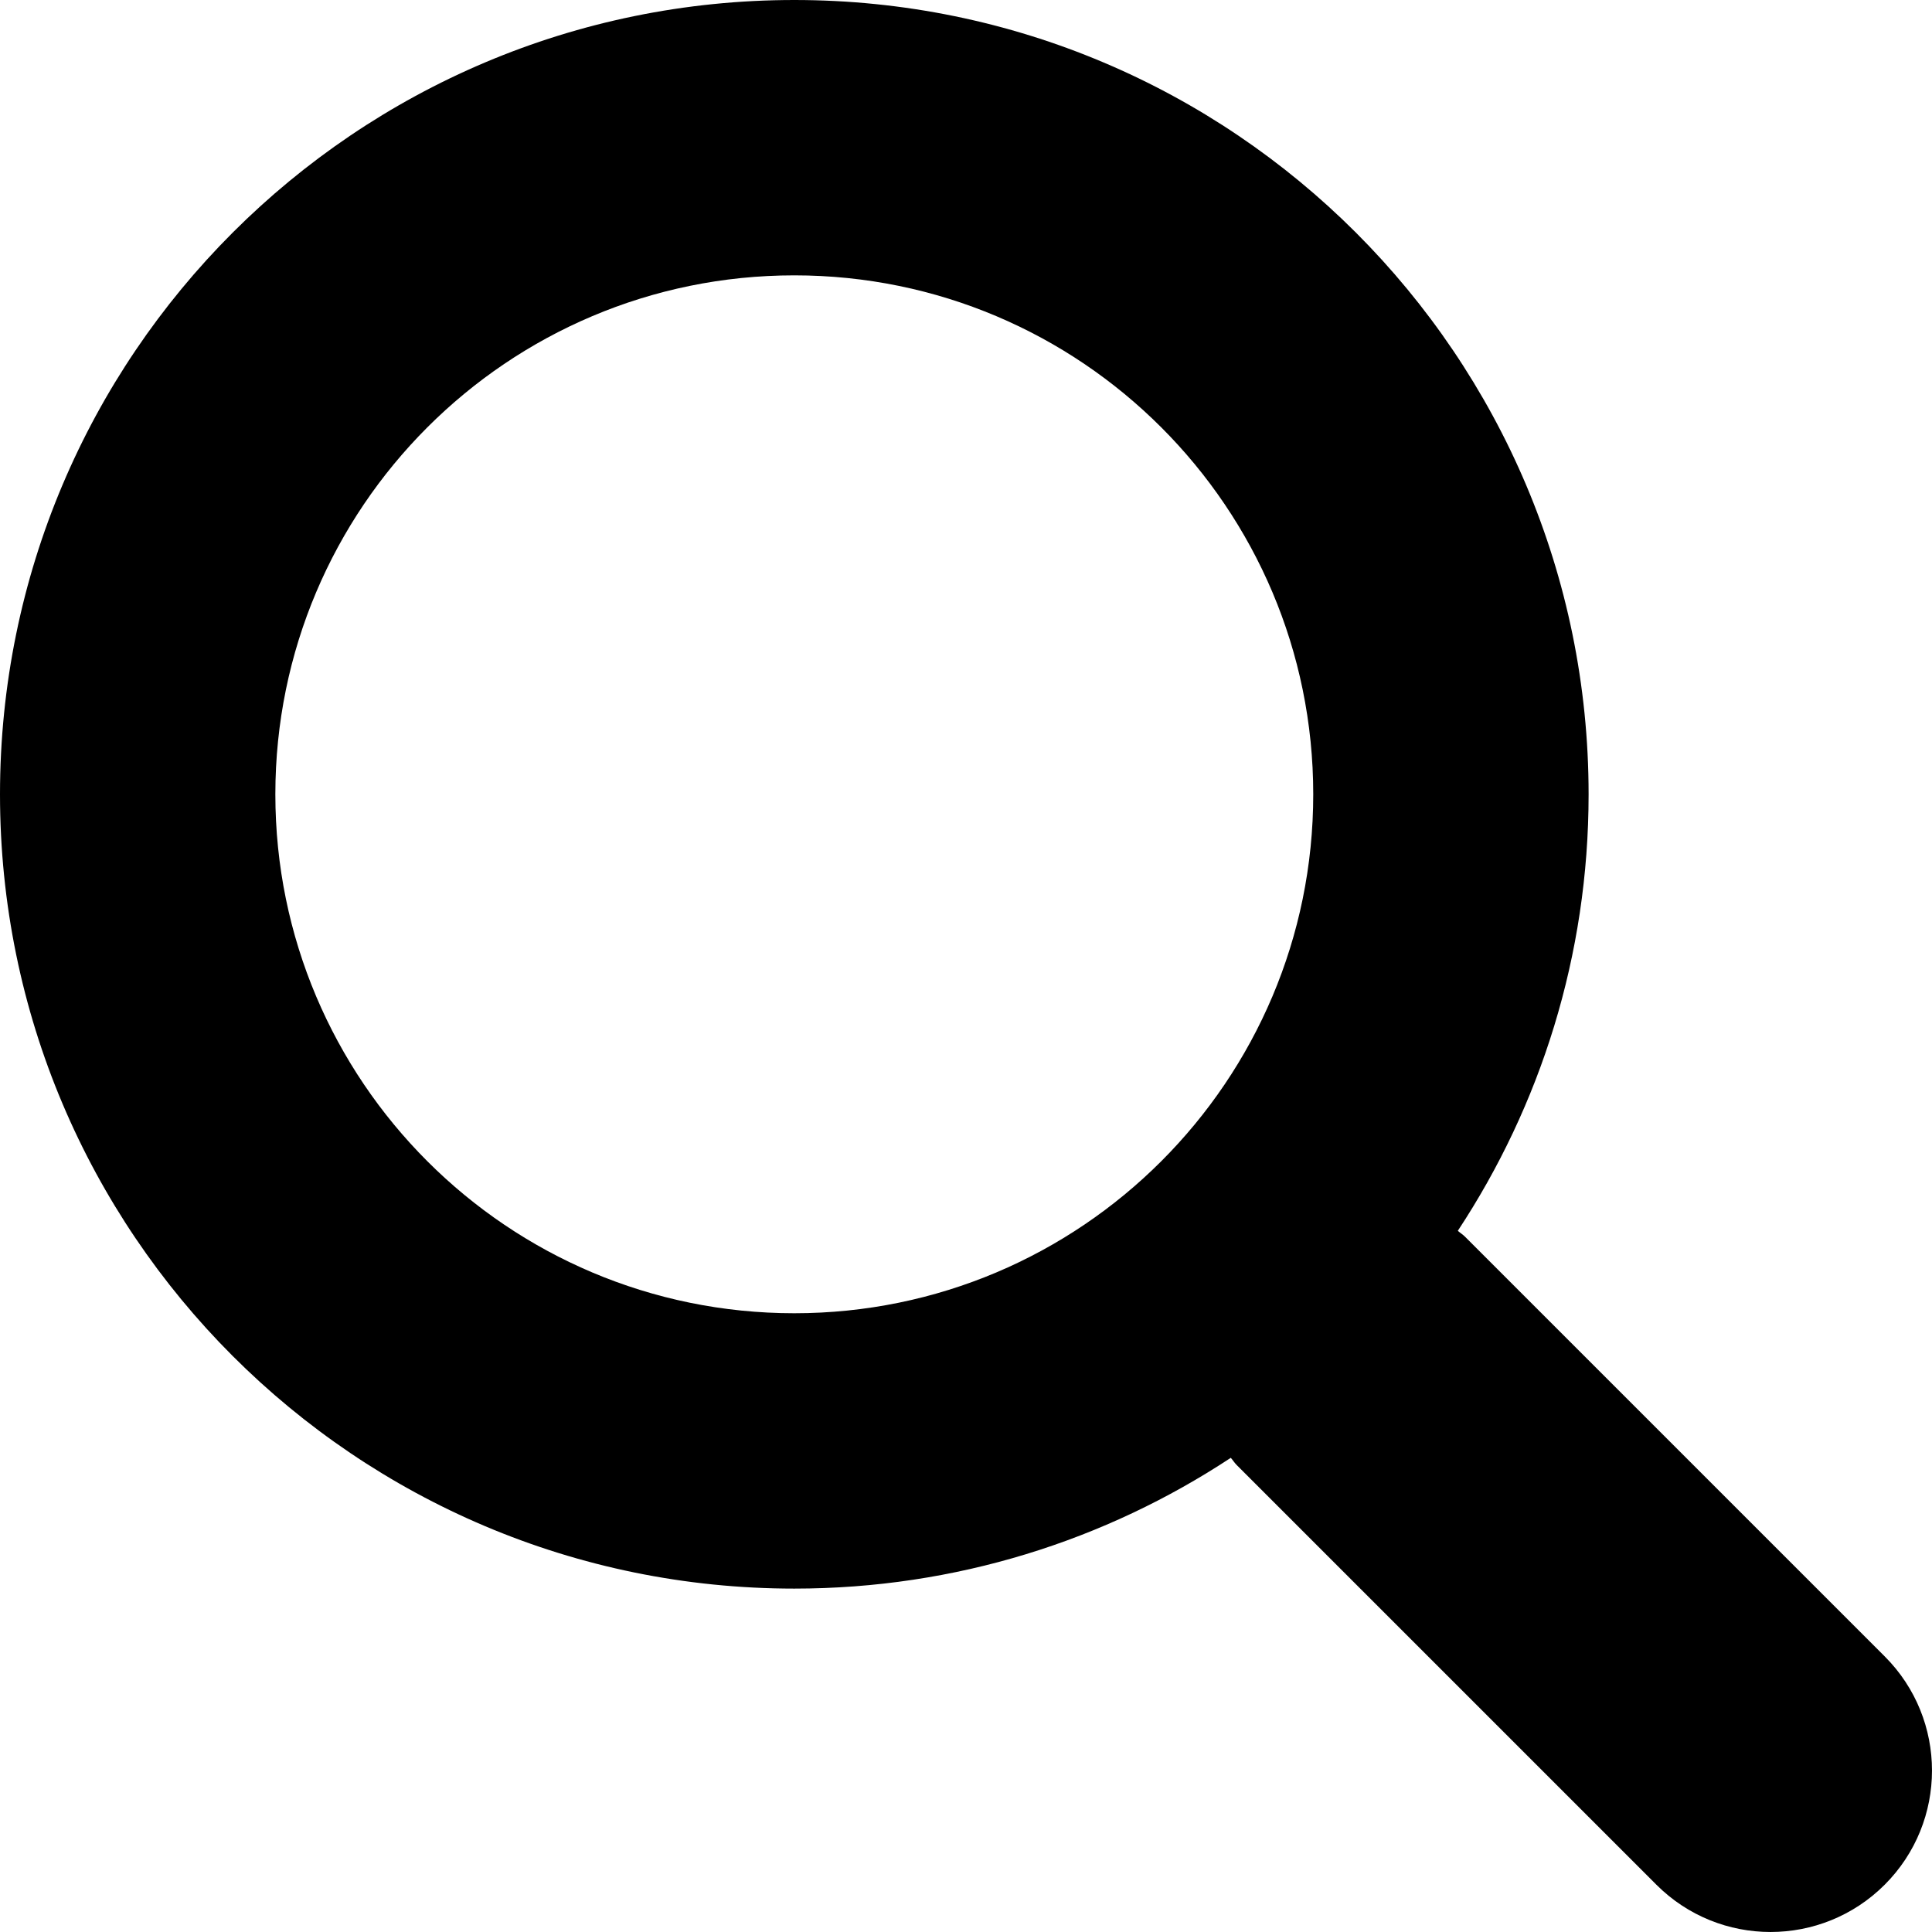
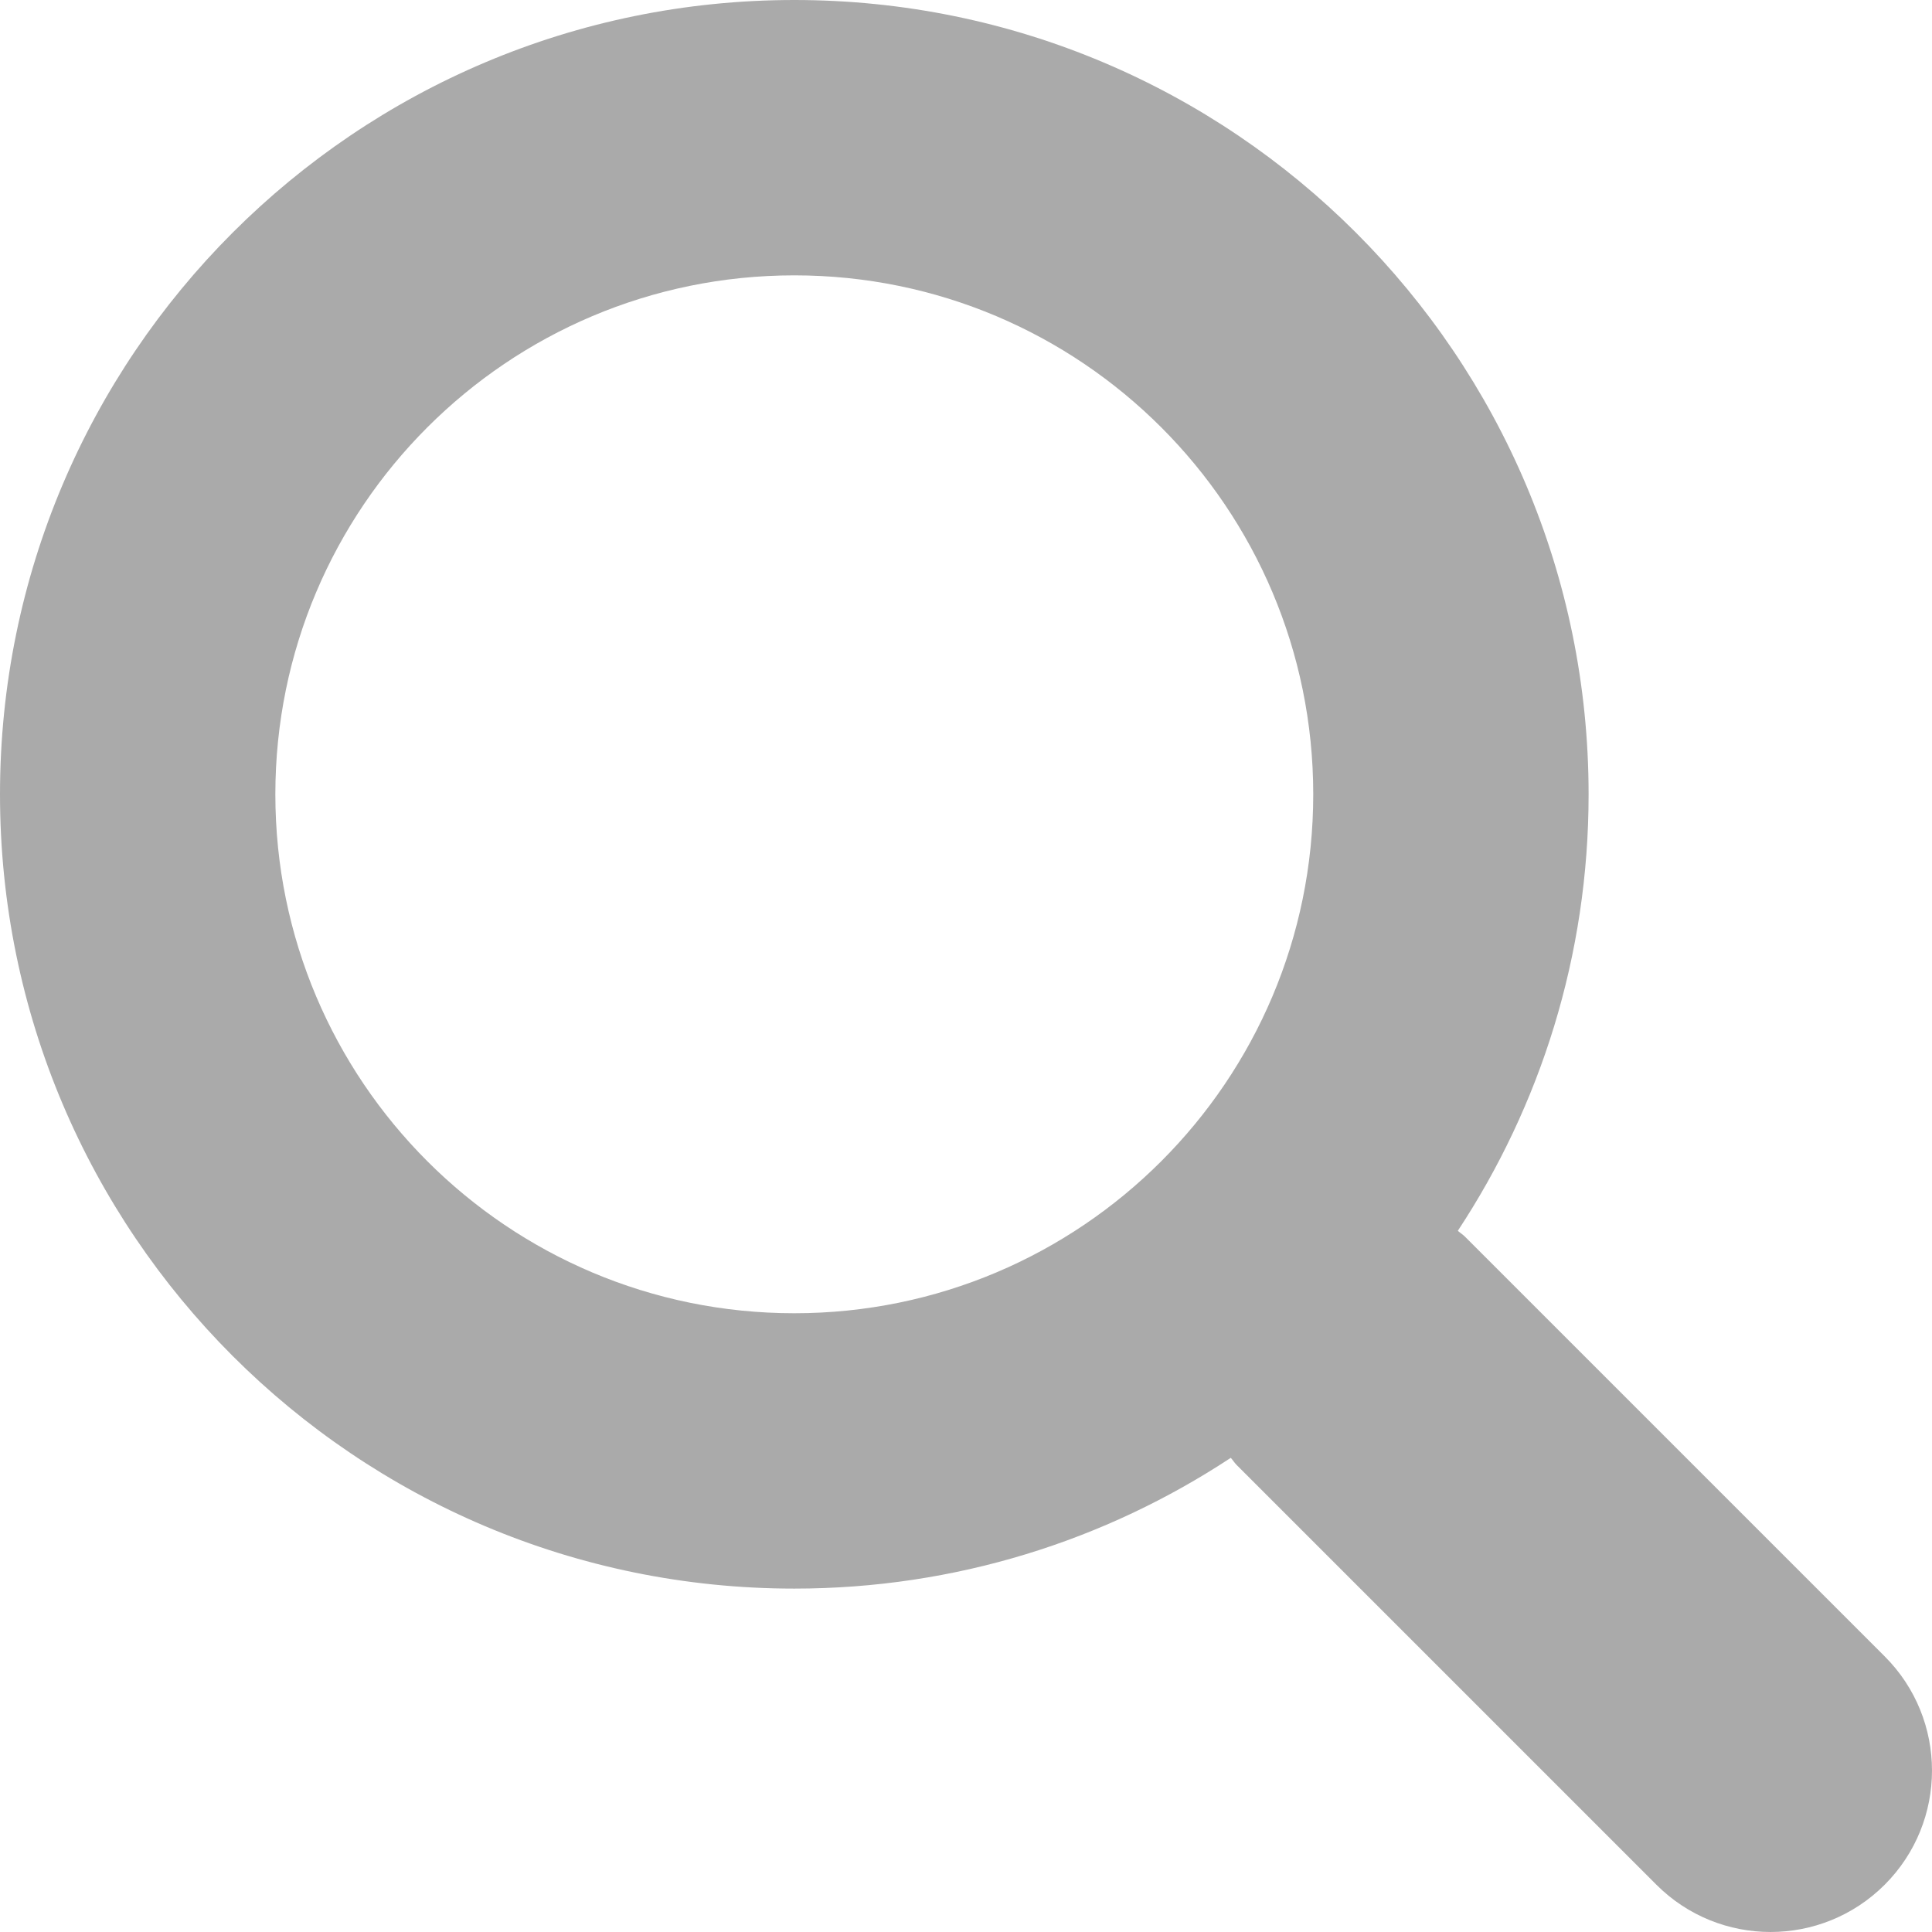
- <svg xmlns="http://www.w3.org/2000/svg" version="1.1" id="search" x="0px" y="0px" viewBox="0 0 250.313 250.313" style="enable-background:new 0 0 250.313 250.313;" xml:space="preserve">
-   <g id="Search">
-     <path style="fill-rule:evenodd;clip-rule:evenodd;" d="M244.186,214.604l-54.379-54.378c-0.289-0.289-0.628-0.491-0.93-0.76         c10.7-16.231,16.945-35.66,16.945-56.554C205.822,46.075,159.747,0,102.911,0S0,46.075,0,102.911         c0,56.835,46.074,102.911,102.91,102.911c20.895,0,40.323-6.245,56.554-16.945c0.269,0.301,0.47,0.64,0.759,0.929l54.38,54.38         c8.169,8.168,21.413,8.168,29.583,0C252.354,236.017,252.354,222.773,244.186,214.604z M102.911,170.146         c-37.134,0-67.236-30.102-67.236-67.235c0-37.134,30.103-67.236,67.236-67.236c37.132,0,67.235,30.103,67.235,67.236         C170.146,140.044,140.043,170.146,102.911,170.146z" />
+ <svg xmlns="http://www.w3.org/2000/svg" version="1.1" id="search" x="0px" y="0px" width="20" height="20" fill="#AAAAAA" viewBox="0 0 250.313 250.313" xml:space="preserve">
+   <g>
+     <path d="M244.186,214.604l-54.379-54.378c-0.289-0.289-0.628-0.491-0.93-0.76         c10.7-16.231,16.945-35.66,16.945-56.554C205.822,46.075,159.747,0,102.911,0S0,46.075,0,102.911         c0,56.835,46.074,102.911,102.91,102.911c20.895,0,40.323-6.245,56.554-16.945c0.269,0.301,0.47,0.64,0.759,0.929l54.38,54.38         c8.169,8.168,21.413,8.168,29.583,0C252.354,236.017,252.354,222.773,244.186,214.604z M102.911,170.146         c-37.134,0-67.236-30.102-67.236-67.235c0-37.134,30.103-67.236,67.236-67.236c37.132,0,67.235,30.103,67.235,67.236         C170.146,140.044,140.043,170.146,102.911,170.146z" />
  </g>
</svg>
